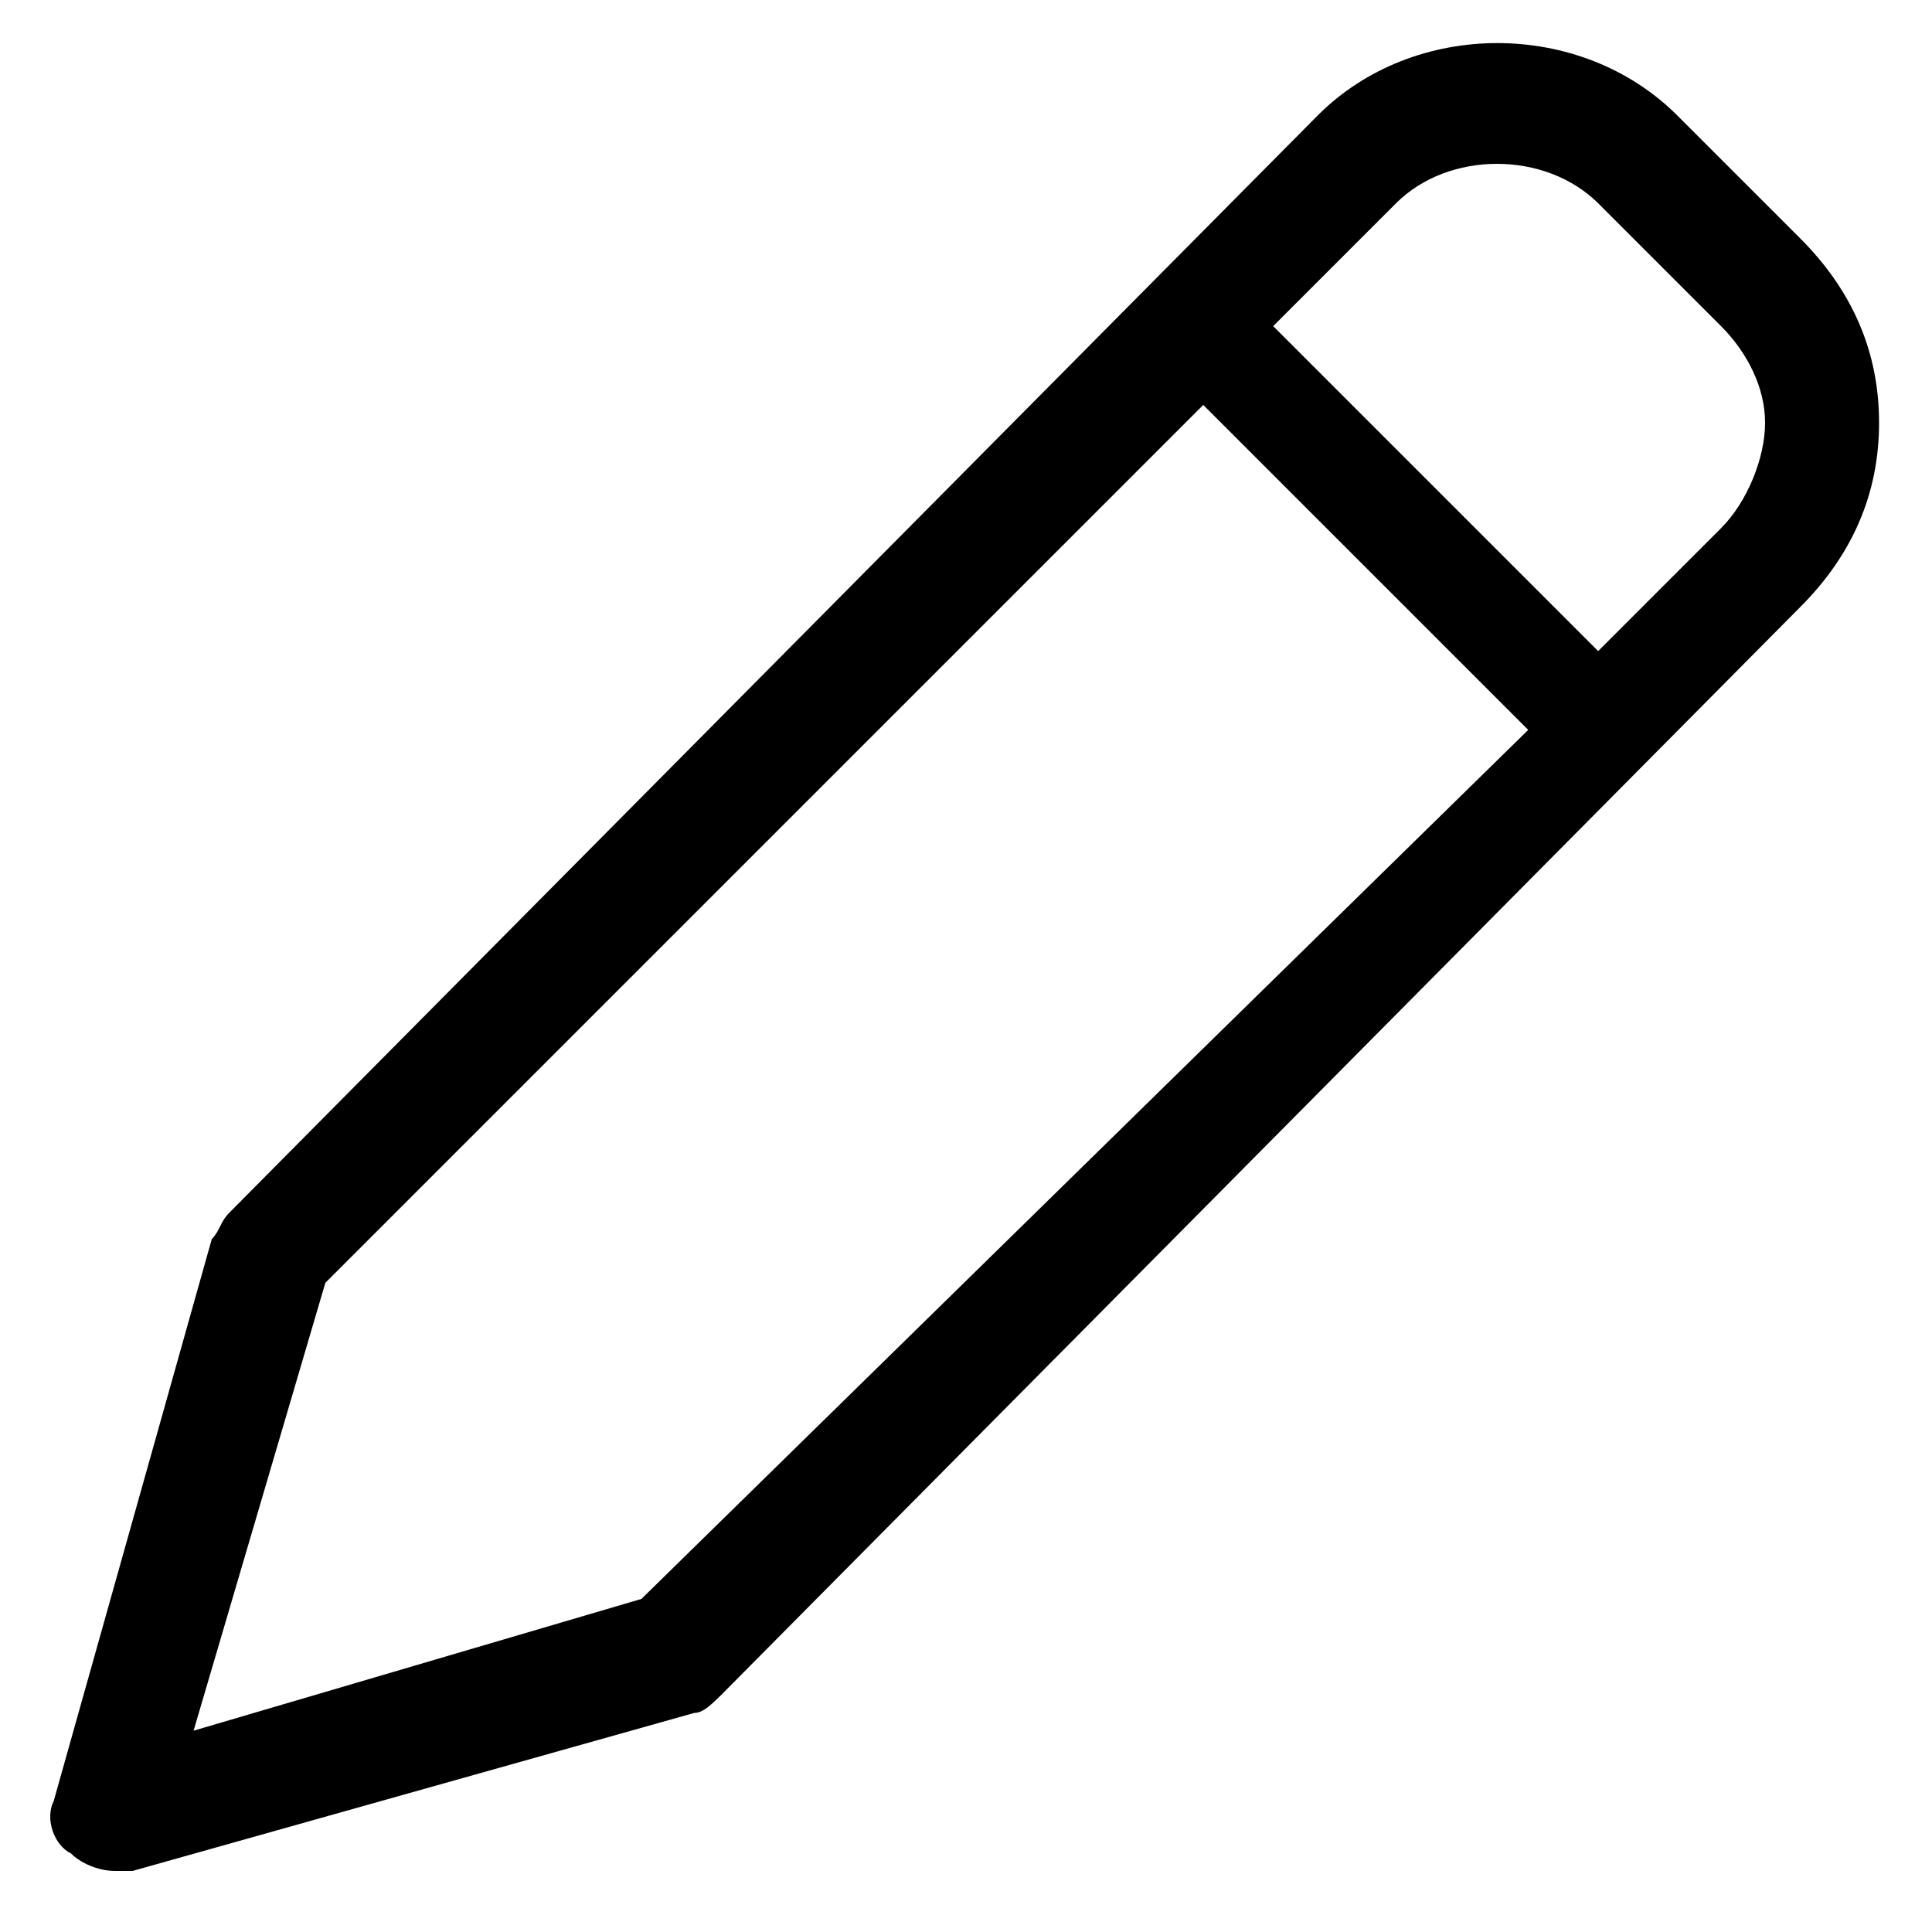
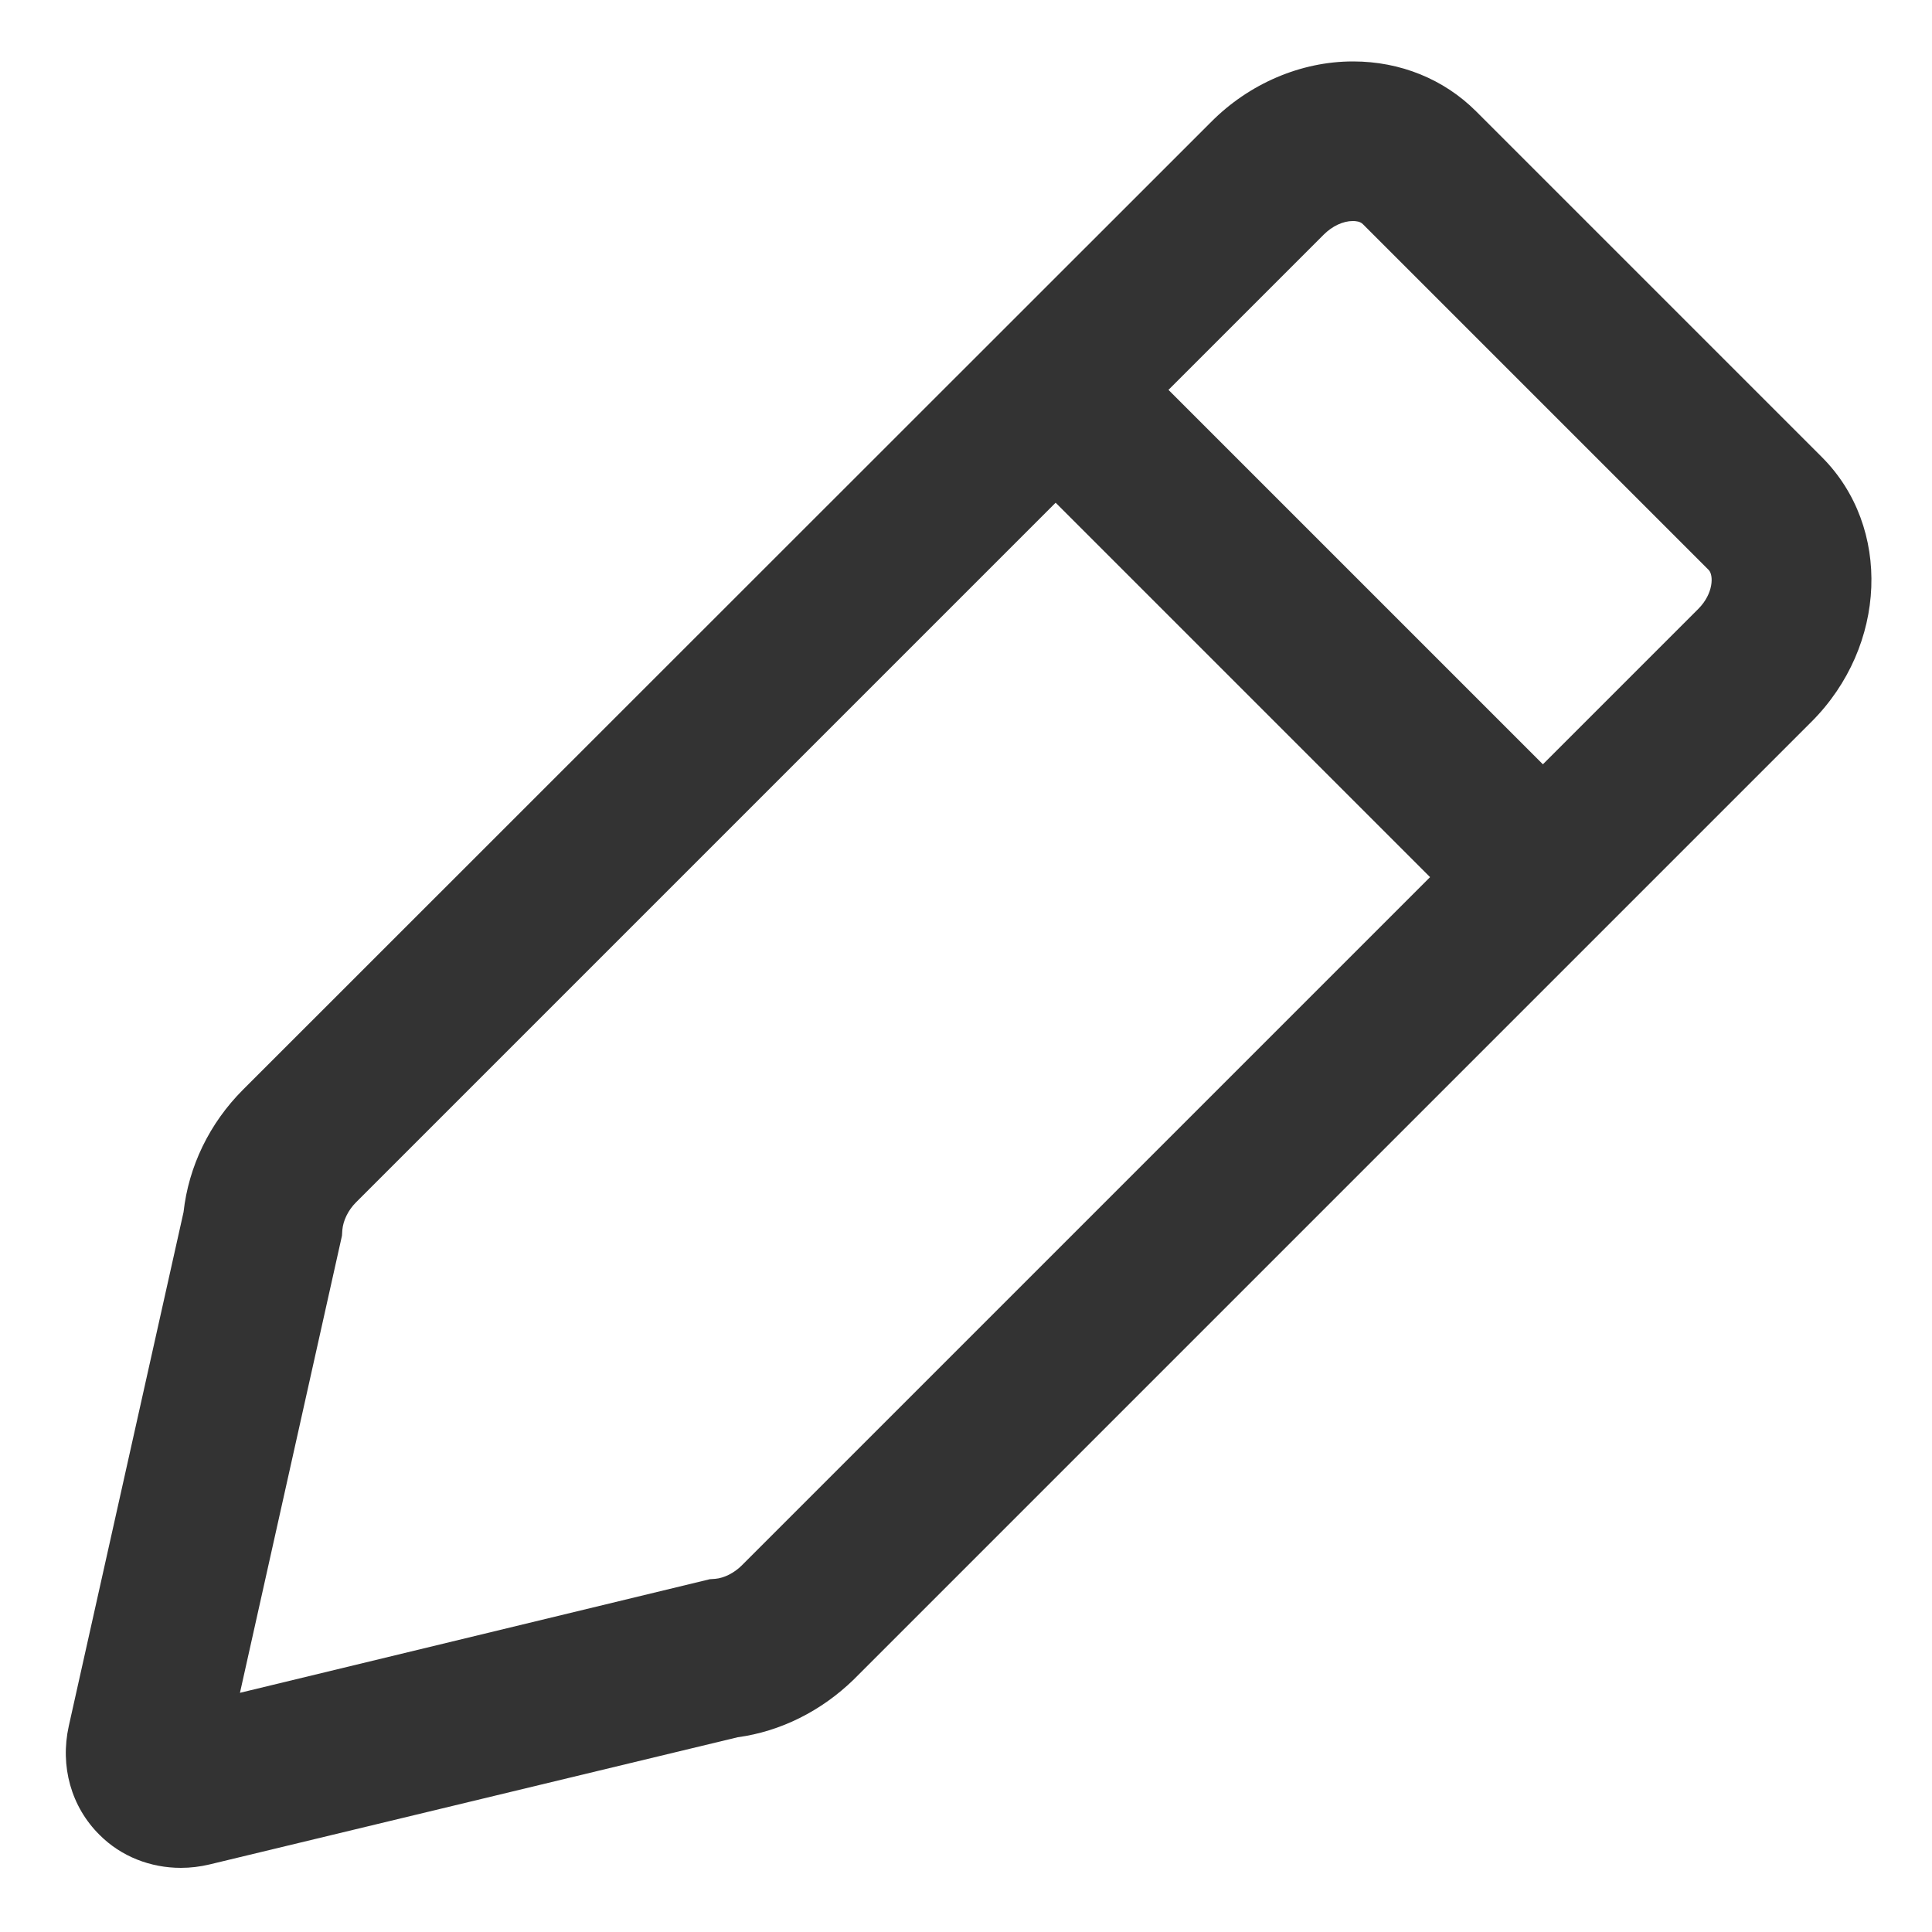
- <svg xmlns="http://www.w3.org/2000/svg" version="1.1" id="Layer_1" x="0px" y="0px" viewBox="237 -238 500 500" style="enable-background:new 237 -238 500 500;" xml:space="preserve">
-   <path d="M702.9-176.3l-31.8-31.8c-25-25-68.2-25-93.1,0l-281.7,284c-2.3,2.3-2.3,4.5-4.5,6.8l-40.9,145.4c-2.3,4.5,0,11.4,4.5,13.6  c2.3,2.3,6.8,4.5,11.4,4.5c2.3,0,2.3,0,4.5,0l145.4-40.9c2.3,0,4.5-2.3,6.8-4.5L702.9-80.9c13.6-13.6,20.4-29.5,20.4-47.7  S716.5-162.7,702.9-176.3z M403,175.8l-115.9,34.1L321.2,94l227.2-227.2l84.1,84.1L403,175.8z M682.4-101.3l-31.8,31.8l-84.1-84.1  l31.8-31.8c13.6-13.6,38.6-13.6,52.3,0l31.8,31.8c6.8,6.8,11.4,15.9,11.4,25S689.2-108.1,682.4-101.3z" />
+ <svg xmlns="http://www.w3.org/2000/svg" version="1.1" id="Layer_1" x="0px" y="0px" viewBox="0 0 500 500" style="enable-background:new 0 0 500 500;" xml:space="preserve">
+   <style type="text/css">
+ 	.st0{fill:#333333;}
+ </style>
+   <path class="st0" d="M471.5,118.3l-89.5-89.5c-8.3-8.3-19.6-12.9-31.8-12.9c0,0-0.1,0-0.1,0c-13.5,0-26.9,5.8-36.7,15.7L62.9,282  c-8.7,8.7-14.1,19.9-15.4,31.7L17.8,446.7c-2.3,10.4,0.6,20.9,8,28.2c5.6,5.6,13.2,8.5,21,8.5c2.5,0,5-0.3,7.5-0.9l136.6-32.9  c11.1-1.5,21.7-6.8,30.1-15l247.8-247.8C488.4,167.2,489.6,136.4,471.5,118.3z M192,405.1c-2,2-4.6,3.3-6.9,3.5l-1.4,0.1L62.1,438.1  l26.4-118.3l0.1-1.5c0.2-2.4,1.5-5.1,3.5-7.1l181.1-181.1l96.9,96.9L192,405.1z M439.5,157.6l-40.2,40.2l-96.9-96.9l40.2-40.2  c2.2-2.2,5-3.5,7.5-3.5c0,0,0,0,0,0c0.8,0,1.9,0.1,2.6,0.8l89.5,89.5C443.5,148.8,443.5,153.6,439.5,157.6z" />
</svg>
